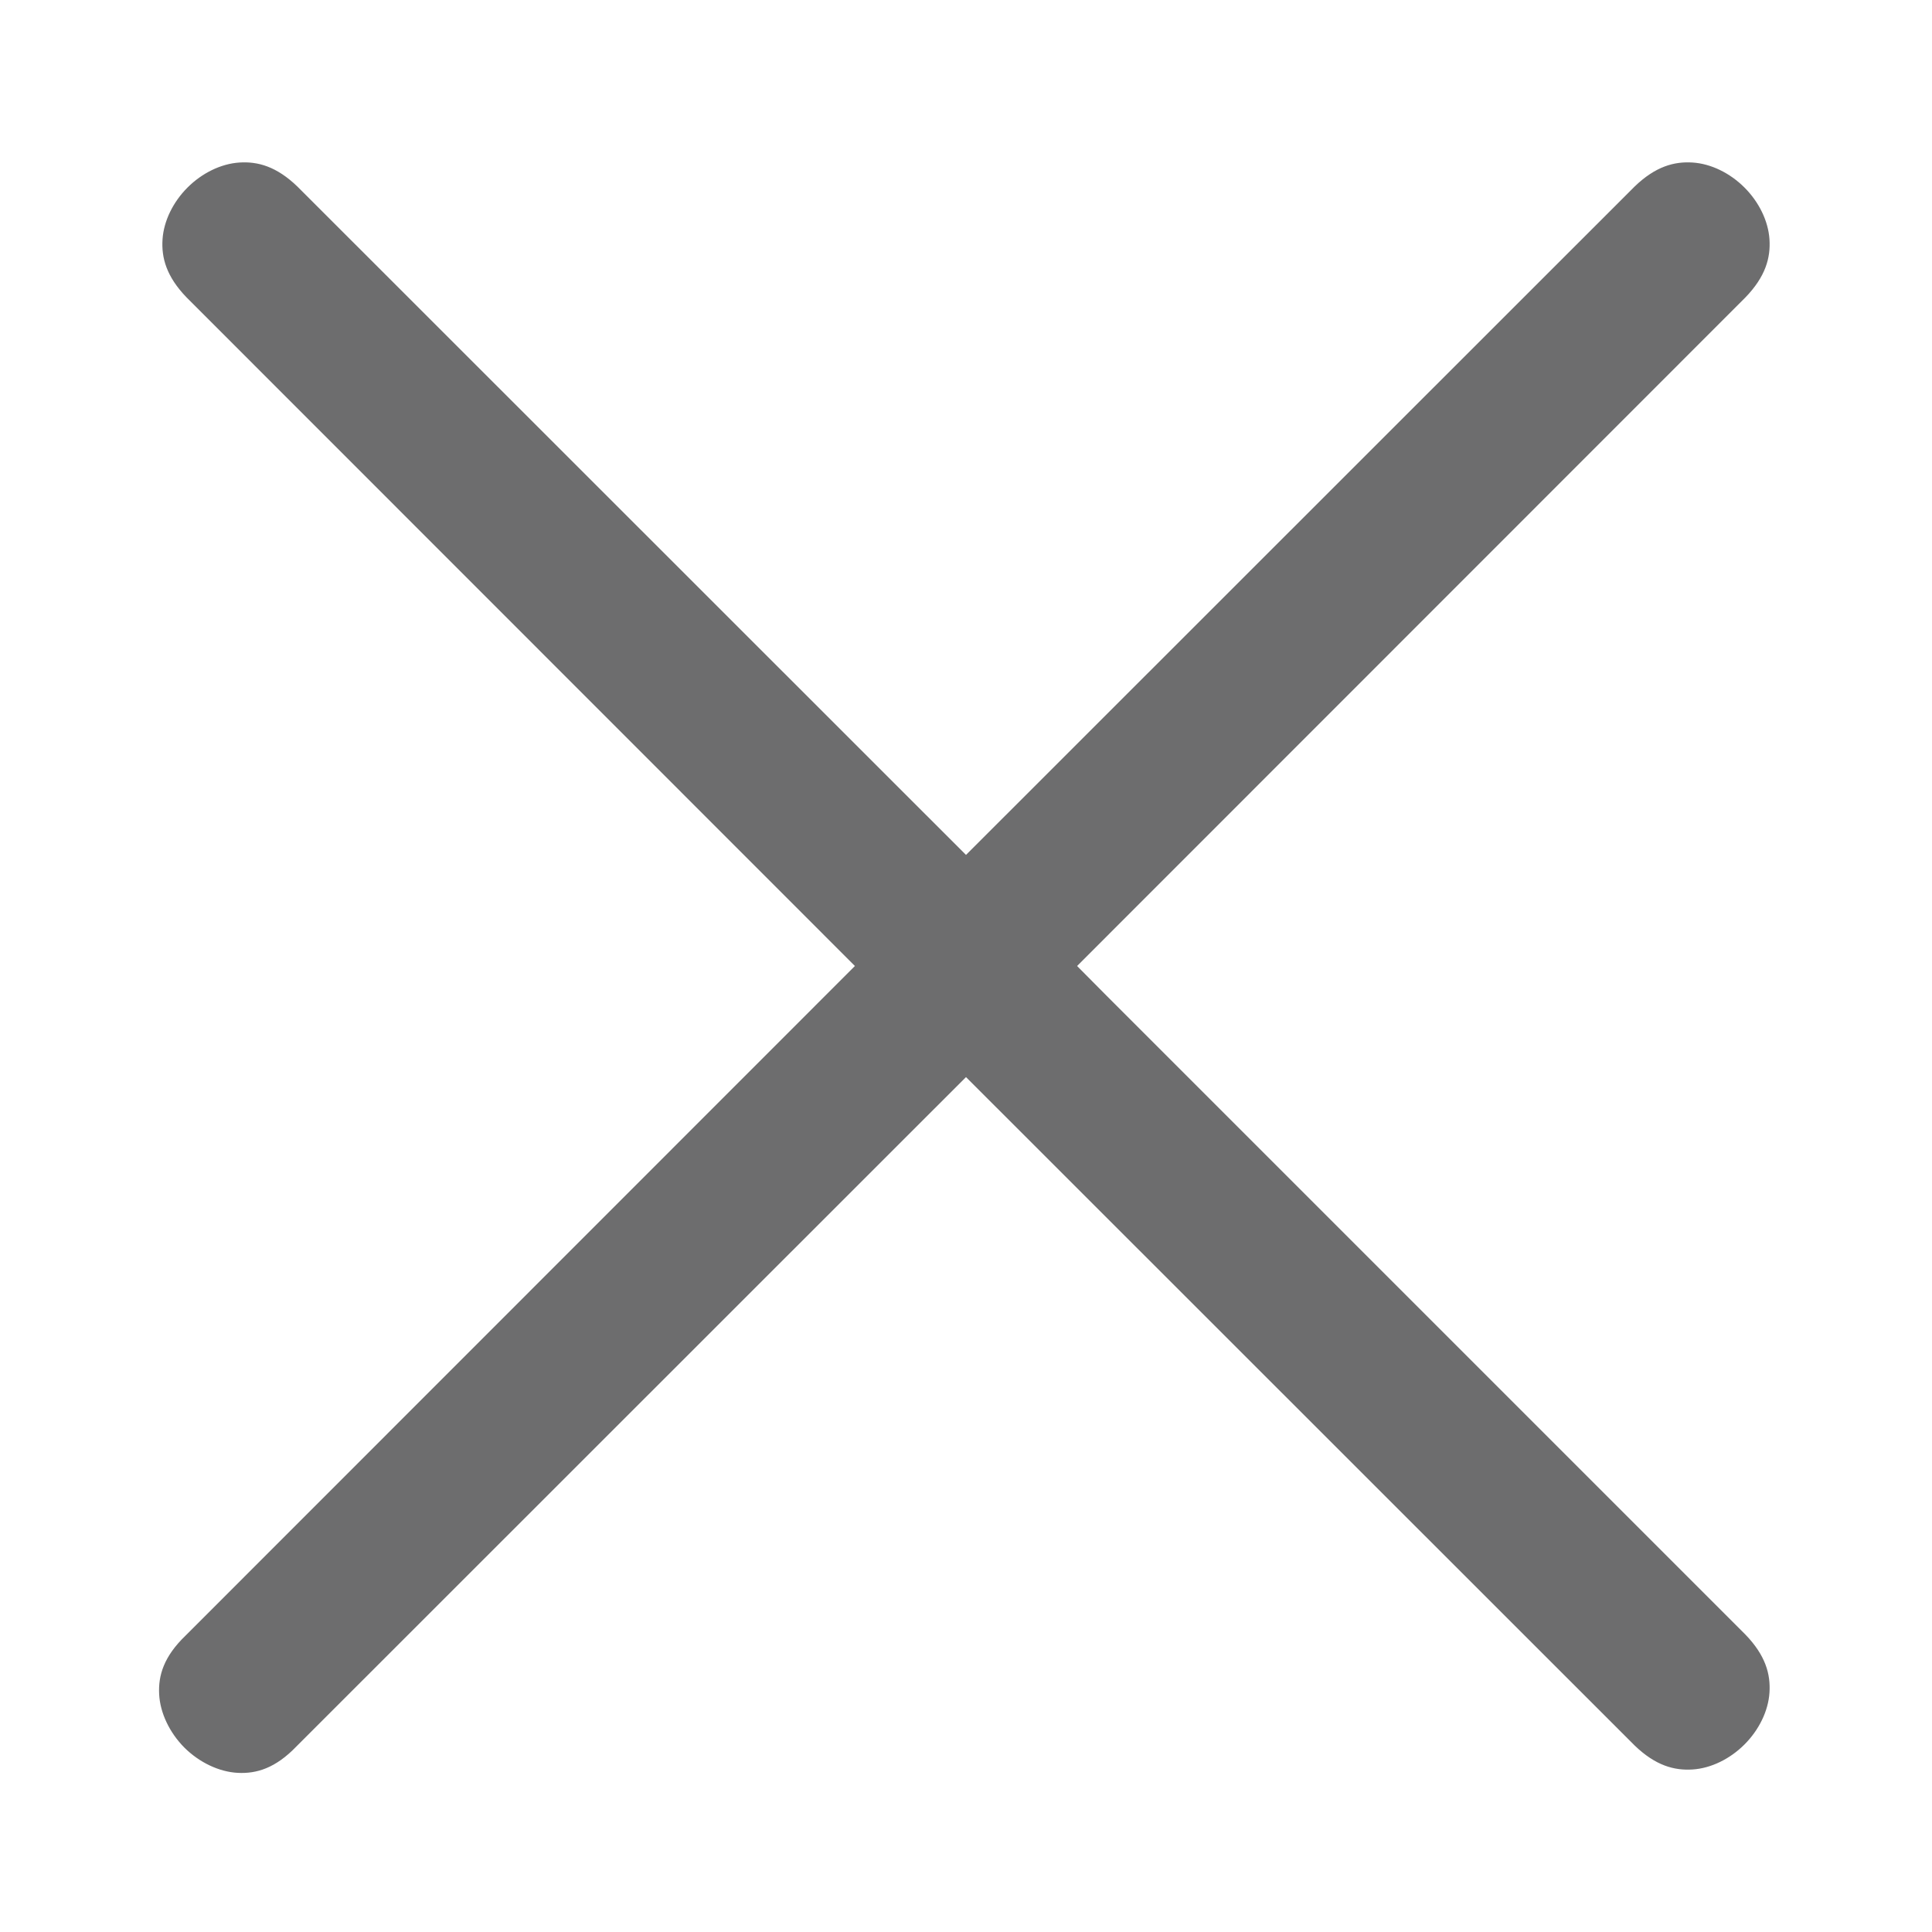
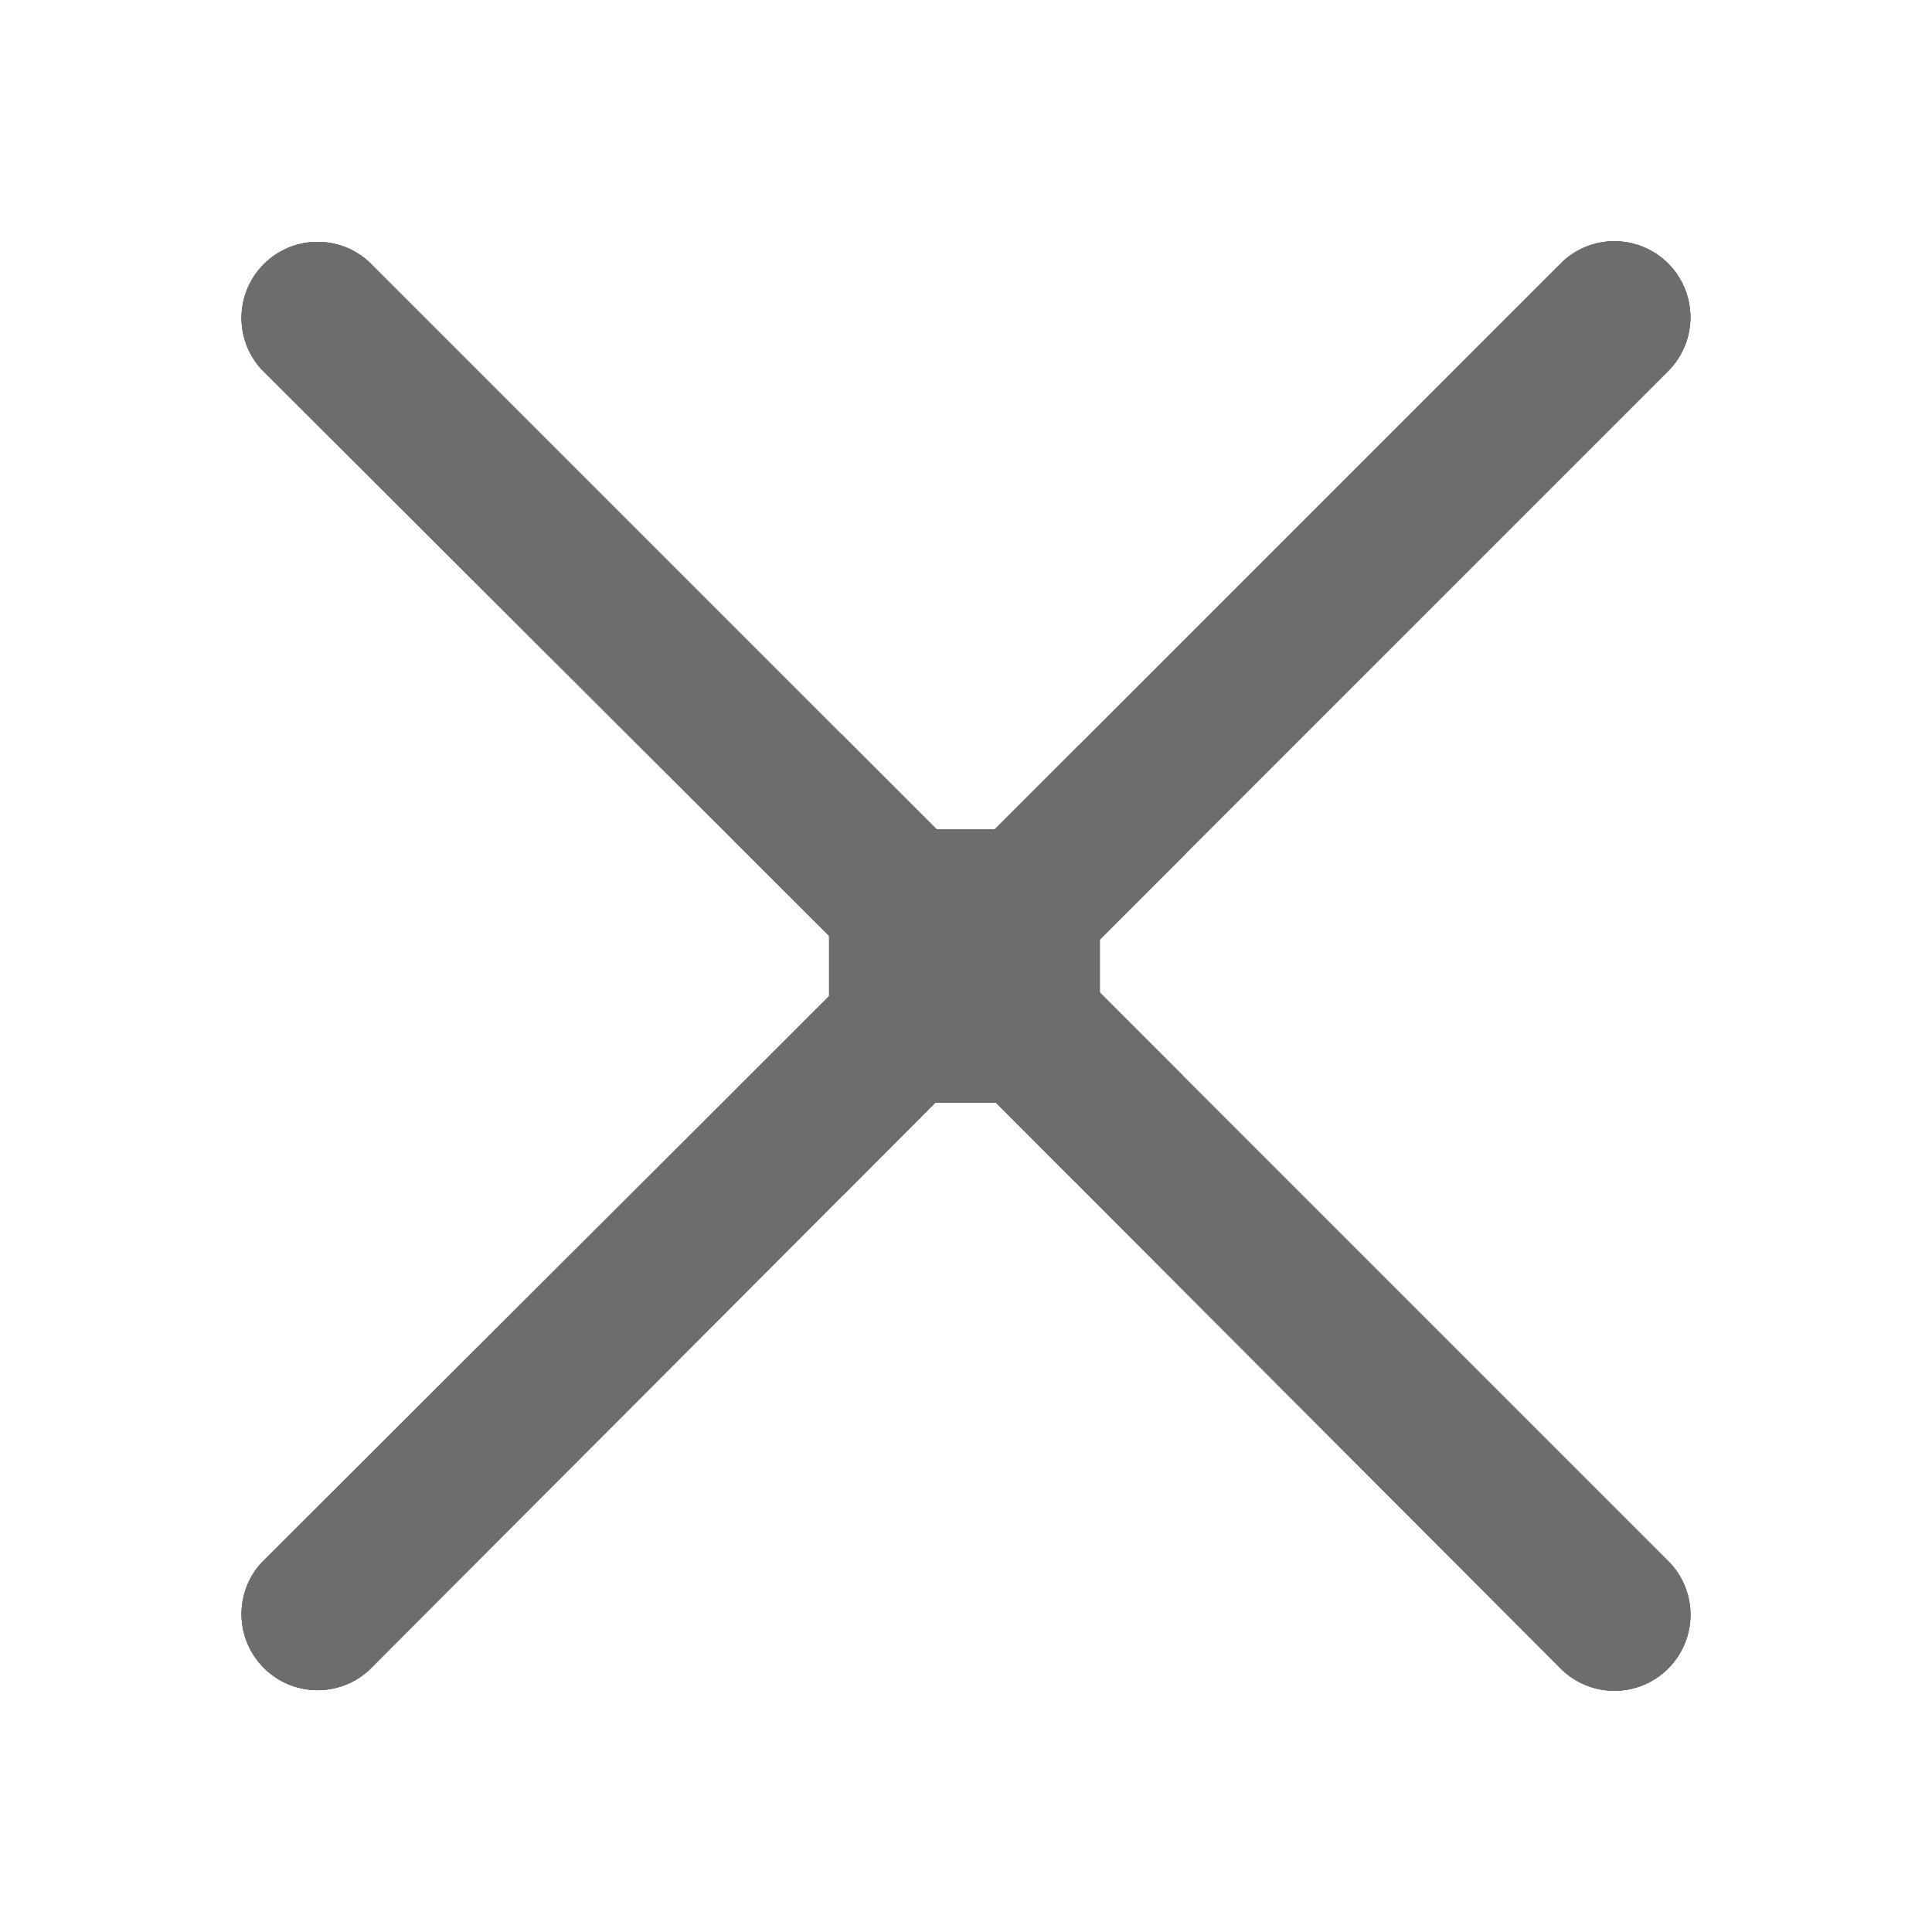
- <svg xmlns="http://www.w3.org/2000/svg" width="16" height="16" viewBox="0 0 16 16" version="1.1" id="svg4">
-   <defs id="defs8" />
-   <path id="path2" d="M 1.982 1.346 C 1.83 1.356 1.673 1.433 1.553 1.553 C 1.433 1.673 1.356 1.83 1.346 1.982 C 1.336 2.135 1.378 2.29 1.545 2.463 L 7.08 8 L 1.539 13.543 L 1.537 13.545 C 1.356 13.719 1.31 13.876 1.318 14.031 C 1.326 14.186 1.404 14.349 1.527 14.473 C 1.651 14.596 1.814 14.674 1.969 14.682 C 2.124 14.69 2.281 14.644 2.455 14.463 L 2.457 14.461 L 8 8.92 L 13.537 14.455 C 13.71 14.622 13.865 14.664 14.018 14.654 C 14.17 14.644 14.327 14.567 14.447 14.447 C 14.567 14.327 14.644 14.17 14.654 14.018 C 14.664 13.865 14.622 13.71 14.455 13.537 L 9.166 8.248 L 8.92 8 L 14.455 2.463 C 14.622 2.29 14.664 2.135 14.654 1.982 C 14.644 1.83 14.567 1.673 14.447 1.553 C 14.327 1.433 14.17 1.356 14.018 1.346 C 13.865 1.336 13.71 1.378 13.537 1.545 L 8 7.08 L 2.463 1.545 C 2.29 1.378 2.135 1.336 1.982 1.346 z " style="fill:#6d6d6e;fill-opacity:1" />
+ <svg xmlns="http://www.w3.org/2000/svg" width="20" height="20" viewBox="0 0 20 20" version="1.1" id="svg4">
+   <defs id="defs8">
+     <clipPath id="a" style="fill:url(#linearGradient1328);fill-opacity:1">
+       <path d="m 12.71,8 c 0,0 3.99,0 3.99,0 0,0 0.3,-0.3 0.3,-0.3 0,0 0,-3.99 0,-3.99 A 0.5,0.5 0 0 0 16.15,3.36 c 0,0 -1.46,1.46 -1.46,1.46 A 6.95,6.95 0 0 0 10,3.01 c -3.86,0 -7,3.14 -7,7 0,3.86 3.14,7 7,7 a 6.97,6.97 0 0 0 6.97,-6.32 0.63,0.63 0 0 0 -0.56,-0.68 0.64,0.64 0 0 0 -0.68,0.56 5.73,5.73 0 0 1 -5.72,5.19 5.76,5.76 0 0 1 -5.75,-5.75 5.76,5.76 0 0 1 5.75,-5.75 c 1.44,0 2.78,0.53 3.81,1.45 0,0 -1.45,1.45 -1.45,1.45 a 0.5,0.5 0 0 0 0.35,0.85 z" id="path7" style="fill:url(#linearGradient1328);fill-opacity:1" />
+     </clipPath>
+     <clipPath id="clipPath2517" style="fill:url(#linearGradient1328);fill-opacity:1">
+       <path d="m 12.71,8 c 0,0 3.99,0 3.99,0 0,0 0.3,-0.3 0.3,-0.3 0,0 0,-3.99 0,-3.99 A 0.5,0.5 0 0 0 16.15,3.36 c 0,0 -1.46,1.46 -1.46,1.46 A 6.95,6.95 0 0 0 10,3.01 c -3.86,0 -7,3.14 -7,7 0,3.86 3.14,7 7,7 a 6.97,6.97 0 0 0 6.97,-6.32 0.63,0.63 0 0 0 -0.56,-0.68 0.64,0.64 0 0 0 -0.68,0.56 5.73,5.73 0 0 1 -5.72,5.19 5.76,5.76 0 0 1 -5.75,-5.75 5.76,5.76 0 0 1 5.75,-5.75 c 1.44,0 2.78,0.53 3.81,1.45 0,0 -1.45,1.45 -1.45,1.45 a 0.5,0.5 0 0 0 0.35,0.85 z" id="path2515" style="fill:url(#linearGradient1328);fill-opacity:1" />
+     </clipPath>
+     <defs id="defs10" style="fill:url(#linearGradient1328);fill-opacity:1">
+       <clipPath id="clipPath920" style="fill:url(#linearGradient1328);fill-opacity:1">
+         <path d="m 12.71,8 c 0,0 3.99,0 3.99,0 0,0 0.3,-0.3 0.3,-0.3 0,0 0,-3.99 0,-3.99 A 0.5,0.5 0 0 0 16.15,3.36 c 0,0 -1.46,1.46 -1.46,1.46 A 6.95,6.95 0 0 0 10,3.01 c -3.86,0 -7,3.14 -7,7 0,3.86 3.14,7 7,7 a 6.97,6.97 0 0 0 6.97,-6.32 0.63,0.63 0 0 0 -0.56,-0.68 0.64,0.64 0 0 0 -0.68,0.56 5.73,5.73 0 0 1 -5.72,5.19 5.76,5.76 0 0 1 -5.75,-5.75 5.76,5.76 0 0 1 5.75,-5.75 c 1.44,0 2.78,0.53 3.81,1.45 0,0 -1.45,1.45 -1.45,1.45 a 0.5,0.5 0 0 0 0.35,0.85 z" id="path918" style="fill:url(#linearGradient1328);fill-opacity:1" />
+       </clipPath>
+     </defs>
+     <clipPath id="g">
+       <path d="m 11.11,9.78 c 0,0 4.72,-4.72 4.72,-4.72 A 0.63,0.63 0 0 0 15.38,4 0.63,0.63 0 0 0 14.94,4.17 c 0,0 -4.7,4.7 -4.7,4.7 0,0 -0.48,0 -0.48,0 0,0 -4.7,-4.7 -4.7,-4.7 A 0.63,0.63 0 0 0 4.19,4.19 0.63,0.63 0 0 0 4.17,5.06 c 0,0 4.7,4.69 4.7,4.69 0,0 0,0.5 0,0.5 0,0 -4.7,4.69 -4.7,4.69 a 0.63,0.63 0 0 0 0.89,0.89 c 0,0 4.69,-4.7 4.69,-4.7 0,0 0.5,0 0.5,0 0,0 4.69,4.7 4.69,4.7 A 0.63,0.63 0 0 0 16,15.38 0.63,0.63 0 0 0 15.83,14.94 c 0,0 -4.72,-4.72 -4.72,-4.72 0,0 0,-0.44 0,-0.44 z" id="path2" />
+     </clipPath>
+     <clipPath id="clipPath2586">
+       <path d="m 11.11,9.78 c 0,0 4.72,-4.72 4.72,-4.72 A 0.63,0.63 0 0 0 15.38,4 0.63,0.63 0 0 0 14.94,4.17 c 0,0 -4.7,4.7 -4.7,4.7 0,0 -0.48,0 -0.48,0 0,0 -4.7,-4.7 -4.7,-4.7 A 0.63,0.63 0 0 0 4.19,4.19 0.63,0.63 0 0 0 4.17,5.06 c 0,0 4.7,4.69 4.7,4.69 0,0 0,0.5 0,0.5 0,0 -4.7,4.69 -4.7,4.69 a 0.63,0.63 0 0 0 0.89,0.89 c 0,0 4.69,-4.7 4.69,-4.7 0,0 0.5,0 0.5,0 0,0 4.69,4.7 4.69,4.7 A 0.63,0.63 0 0 0 16,15.38 0.63,0.63 0 0 0 15.83,14.94 c 0,0 -4.72,-4.72 -4.72,-4.72 0,0 0,-0.44 0,-0.44 z" id="path2584" />
+     </clipPath>
+     <clipPath id="g-3">
+       <path d="m 11.11,9.78 c 0,0 4.72,-4.72 4.72,-4.72 A 0.63,0.63 0 0 0 15.38,4 0.63,0.63 0 0 0 14.94,4.17 c 0,0 -4.7,4.7 -4.7,4.7 0,0 -0.48,0 -0.48,0 0,0 -4.7,-4.7 -4.7,-4.7 A 0.63,0.63 0 0 0 4.19,4.19 0.63,0.63 0 0 0 4.17,5.06 c 0,0 4.7,4.69 4.7,4.69 0,0 0,0.5 0,0.5 0,0 -4.7,4.69 -4.7,4.69 a 0.63,0.63 0 0 0 0.89,0.89 c 0,0 4.69,-4.7 4.69,-4.7 0,0 0.5,0 0.5,0 0,0 4.69,4.7 4.69,4.7 A 0.63,0.63 0 0 0 16,15.38 0.63,0.63 0 0 0 15.83,14.94 c 0,0 -4.72,-4.72 -4.72,-4.72 0,0 0,-0.44 0,-0.44 z" id="path2-6" />
+     </clipPath>
+     <clipPath id="clipPath2657">
+       <path d="m 11.11,9.78 c 0,0 4.72,-4.72 4.72,-4.72 A 0.63,0.63 0 0 0 15.38,4 0.63,0.63 0 0 0 14.94,4.17 c 0,0 -4.7,4.7 -4.7,4.7 0,0 -0.48,0 -0.48,0 0,0 -4.7,-4.7 -4.7,-4.7 A 0.63,0.63 0 0 0 4.19,4.19 0.63,0.63 0 0 0 4.17,5.06 c 0,0 4.7,4.69 4.7,4.69 0,0 0,0.5 0,0.5 0,0 -4.7,4.69 -4.7,4.69 a 0.63,0.63 0 0 0 0.89,0.89 c 0,0 4.69,-4.7 4.69,-4.7 0,0 0.5,0 0.5,0 0,0 4.69,4.7 4.69,4.7 A 0.63,0.63 0 0 0 16,15.38 0.63,0.63 0 0 0 15.83,14.94 c 0,0 -4.72,-4.72 -4.72,-4.72 0,0 0,-0.44 0,-0.44 z" id="path2655" />
+     </clipPath>
+     <clipPath id="g-2">
+       <path d="m 11.11,9.78 c 0,0 4.72,-4.72 4.72,-4.72 A 0.63,0.63 0 0 0 15.38,4 0.63,0.63 0 0 0 14.94,4.17 c 0,0 -4.7,4.7 -4.7,4.7 0,0 -0.48,0 -0.48,0 0,0 -4.7,-4.7 -4.7,-4.7 A 0.63,0.63 0 0 0 4.19,4.19 0.63,0.63 0 0 0 4.17,5.06 c 0,0 4.7,4.69 4.7,4.69 0,0 0,0.5 0,0.5 0,0 -4.7,4.69 -4.7,4.69 a 0.63,0.63 0 0 0 0.89,0.89 c 0,0 4.69,-4.7 4.69,-4.7 0,0 0.5,0 0.5,0 0,0 4.69,4.7 4.69,4.7 A 0.63,0.63 0 0 0 16,15.38 0.63,0.63 0 0 0 15.83,14.94 c 0,0 -4.72,-4.72 -4.72,-4.72 0,0 0,-0.44 0,-0.44 z" id="path2-9" />
+     </clipPath>
+     <clipPath id="clipPath2733">
+       <path d="m 11.11,9.78 c 0,0 4.72,-4.72 4.72,-4.72 A 0.63,0.63 0 0 0 15.38,4 0.63,0.63 0 0 0 14.94,4.17 c 0,0 -4.7,4.7 -4.7,4.7 0,0 -0.48,0 -0.48,0 0,0 -4.7,-4.7 -4.7,-4.7 A 0.63,0.63 0 0 0 4.19,4.19 0.63,0.63 0 0 0 4.17,5.06 c 0,0 4.7,4.69 4.7,4.69 0,0 0,0.5 0,0.5 0,0 -4.7,4.69 -4.7,4.69 a 0.63,0.63 0 0 0 0.89,0.89 c 0,0 4.69,-4.7 4.69,-4.7 0,0 0.5,0 0.5,0 0,0 4.69,4.7 4.69,4.7 A 0.63,0.63 0 0 0 16,15.38 0.63,0.63 0 0 0 15.83,14.94 c 0,0 -4.72,-4.72 -4.72,-4.72 0,0 0,-0.44 0,-0.44 z" id="path2731" />
+     </clipPath>
+   </defs>
+   <g clip-path="url(#g)" id="g153" style="fill:none;fill-opacity:1;stroke:#6d6d6e;stroke-opacity:1" transform="matrix(1.250564,0,0,1.250564,-2.509114,-2.505375)">
+     <path stroke="context-fill" stroke-width="4" d="m 3.5,3.438 c 0,0 12.813,13.063 12.813,13.063" fill="none" id="path151" style="fill:none;fill-opacity:1;stroke:#6d6d6e;stroke-opacity:1" />
+   </g>
+   <g clip-path="url(#g)" id="g157" style="fill:none;fill-opacity:1;stroke:#6d6d6e;stroke-opacity:1" transform="matrix(1.250564,0,0,1.250564,-2.509114,-2.505375)">
+     <path stroke="context-fill" stroke-width="4" d="m 3.375,16.375 c 0,0 13.063,-12.813 13.063,-12.813" fill="none" id="path155" style="fill:none;fill-opacity:1;stroke:#6d6d6e;stroke-opacity:1" />
+   </g>
+   <g clip-path="url(#g-3)" id="g153-5" style="fill:none;fill-opacity:1;stroke:#6d6d6e;stroke-opacity:1" transform="matrix(1.250564,0,0,1.250564,-2.509114,-2.505375)">
+     <path stroke="context-fill" stroke-width="4" d="m 3.5,3.438 c 0,0 12.813,13.063 12.813,13.063" fill="none" id="path151-3" style="fill:none;fill-opacity:1;stroke:#6d6d6e;stroke-opacity:1" />
+   </g>
+   <g clip-path="url(#g-3)" id="g157-5" style="fill:none;fill-opacity:1;stroke:#6d6d6e;stroke-opacity:1" transform="matrix(1.250564,0,0,1.250564,-2.509114,-2.505375)">
+     <path stroke="context-fill" stroke-width="4" d="m 3.375,16.375 c 0,0 13.063,-12.813 13.063,-12.813" fill="none" id="path155-6" style="fill:none;fill-opacity:1;stroke:#6d6d6e;stroke-opacity:1" />
+   </g>
+   <g clip-path="url(#g-2)" id="g153-2" style="fill:none;fill-opacity:1;stroke:#6d6d6e;stroke-opacity:1" transform="matrix(1.250564,0,0,1.250564,-2.509114,-2.505375)">
+     <path stroke="context-fill" stroke-width="4" d="m 3.5,3.438 c 0,0 12.813,13.063 12.813,13.063" fill="none" id="path151-7" style="fill:none;fill-opacity:1;stroke:#6d6d6e;stroke-opacity:1" />
+   </g>
+   <g clip-path="url(#g-2)" id="g157-0" style="fill:none;fill-opacity:1;stroke:#6d6d6e;stroke-opacity:1" transform="matrix(1.250564,0,0,1.250564,-2.509114,-2.505375)">
+     <path stroke="context-fill" stroke-width="4" d="m 3.375,16.375 c 0,0 13.063,-12.813 13.063,-12.813" fill="none" id="path155-9" style="fill:none;fill-opacity:1;stroke:#6d6d6e;stroke-opacity:1" />
+   </g>
</svg>
